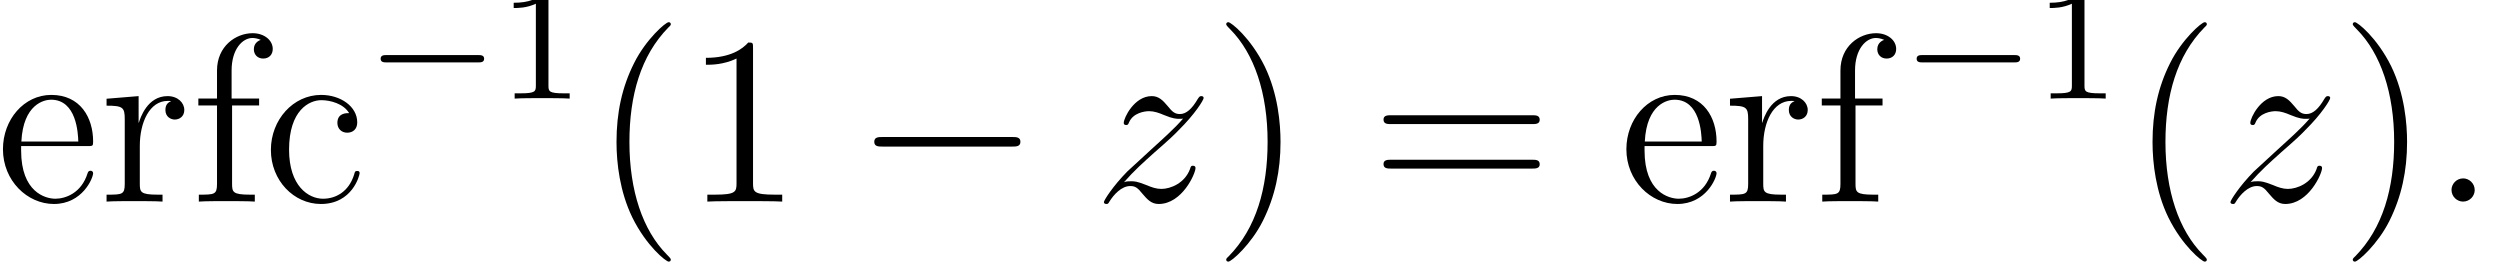
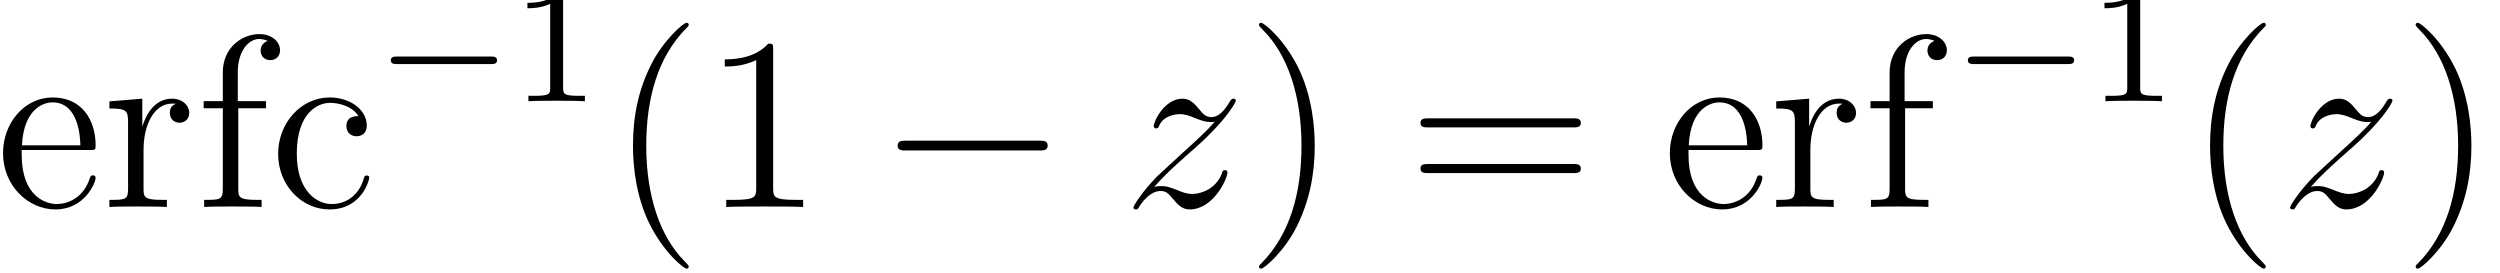
- <svg xmlns="http://www.w3.org/2000/svg" xmlns:xlink="http://www.w3.org/1999/xlink" height="14.998pt" version="1.1" viewBox="0 0 141.195 14.998" width="141.195pt">
+ <svg xmlns="http://www.w3.org/2000/svg" xmlns:xlink="http://www.w3.org/1999/xlink" height="14.998pt" version="1.1" viewBox="0 0 137.52 14.998" width="137.52pt">
  <defs>
    <path d="M3.9 2.916C3.9 2.88 3.9 2.856 3.696 2.652C2.496 1.44 1.824 -0.54 1.824 -2.988C1.824 -5.316 2.388 -7.32 3.78 -8.736C3.9 -8.844 3.9 -8.868 3.9 -8.904C3.9 -8.976 3.84 -9 3.792 -9C3.636 -9 2.652 -8.136 2.064 -6.96C1.452 -5.748 1.176 -4.464 1.176 -2.988C1.176 -1.92 1.344 -0.492 1.968 0.792C2.676 2.232 3.66 3.012 3.792 3.012C3.84 3.012 3.9 2.988 3.9 2.916Z" id="g0-40" />
    <path d="M3.384 -2.988C3.384 -3.9 3.264 -5.388 2.592 -6.78C1.884 -8.22 0.9 -9 0.768 -9C0.72 -9 0.66 -8.976 0.66 -8.904C0.66 -8.868 0.66 -8.844 0.864 -8.64C2.064 -7.428 2.736 -5.448 2.736 -3C2.736 -0.672 2.172 1.332 0.78 2.748C0.66 2.856 0.66 2.88 0.66 2.916C0.66 2.988 0.72 3.012 0.768 3.012C0.924 3.012 1.908 2.148 2.496 0.972C3.108 -0.252 3.384 -1.548 3.384 -2.988Z" id="g0-41" />
    <path d="M3.456 -7.692C3.456 -7.968 3.456 -7.98 3.216 -7.98C2.928 -7.656 2.328 -7.212 1.092 -7.212V-6.864C1.368 -6.864 1.968 -6.864 2.628 -7.176V-0.924C2.628 -0.492 2.592 -0.348 1.536 -0.348H1.164V0C1.488 -0.024 2.652 -0.024 3.048 -0.024S4.596 -0.024 4.92 0V-0.348H4.548C3.492 -0.348 3.456 -0.492 3.456 -0.924V-7.692Z" id="g0-49" />
    <path d="M8.1 -3.888C8.268 -3.888 8.484 -3.888 8.484 -4.104C8.484 -4.332 8.28 -4.332 8.1 -4.332H1.032C0.864 -4.332 0.648 -4.332 0.648 -4.116C0.648 -3.888 0.852 -3.888 1.032 -3.888H8.1ZM8.1 -1.656C8.268 -1.656 8.484 -1.656 8.484 -1.872C8.484 -2.1 8.28 -2.1 8.1 -2.1H1.032C0.864 -2.1 0.648 -2.1 0.648 -1.884C0.648 -1.656 0.852 -1.656 1.032 -1.656H8.1Z" id="g0-61" />
    <path d="M4.344 -4.44C4.2 -4.44 3.756 -4.44 3.756 -3.948C3.756 -3.66 3.96 -3.456 4.248 -3.456C4.524 -3.456 4.752 -3.624 4.752 -3.972C4.752 -4.776 3.912 -5.352 2.94 -5.352C1.536 -5.352 0.42 -4.104 0.42 -2.592C0.42 -1.056 1.572 0.12 2.928 0.12C4.512 0.12 4.872 -1.32 4.872 -1.428S4.788 -1.536 4.752 -1.536C4.644 -1.536 4.632 -1.5 4.596 -1.356C4.332 -0.504 3.684 -0.144 3.036 -0.144C2.304 -0.144 1.332 -0.78 1.332 -2.604C1.332 -4.596 2.352 -5.088 2.952 -5.088C3.408 -5.088 4.068 -4.908 4.344 -4.44Z" id="g0-99" />
    <path d="M4.596 -2.784C4.86 -2.784 4.884 -2.784 4.884 -3.012C4.884 -4.224 4.236 -5.352 2.784 -5.352C1.416 -5.352 0.36 -4.116 0.36 -2.628C0.36 -1.044 1.584 0.12 2.916 0.12C4.344 0.12 4.884 -1.176 4.884 -1.428C4.884 -1.5 4.824 -1.548 4.752 -1.548C4.656 -1.548 4.632 -1.488 4.608 -1.428C4.296 -0.42 3.492 -0.144 2.988 -0.144S1.272 -0.48 1.272 -2.556V-2.784H4.596ZM1.284 -3.012C1.38 -4.896 2.436 -5.112 2.772 -5.112C4.056 -5.112 4.128 -3.42 4.14 -3.012H1.284Z" id="g0-101" />
    <path d="M2.064 -4.824H3.42V-5.172H2.04V-6.576C2.04 -7.656 2.592 -8.208 3.084 -8.208C3.18 -8.208 3.36 -8.184 3.504 -8.112C3.456 -8.1 3.156 -7.992 3.156 -7.644C3.156 -7.368 3.348 -7.176 3.624 -7.176C3.912 -7.176 4.104 -7.368 4.104 -7.656C4.104 -8.1 3.672 -8.448 3.096 -8.448C2.256 -8.448 1.308 -7.8 1.308 -6.576V-5.172H0.372V-4.824H1.308V-0.888C1.308 -0.348 1.176 -0.348 0.396 -0.348V0C0.732 -0.024 1.392 -0.024 1.752 -0.024C2.076 -0.024 2.928 -0.024 3.204 0V-0.348H2.964C2.088 -0.348 2.064 -0.48 2.064 -0.912V-4.824Z" id="g0-102" />
    <path d="M2.004 -2.796C2.004 -3.96 2.484 -5.052 3.408 -5.052C3.504 -5.052 3.528 -5.052 3.576 -5.04C3.48 -4.992 3.288 -4.92 3.288 -4.596C3.288 -4.248 3.564 -4.116 3.756 -4.116C3.996 -4.116 4.236 -4.272 4.236 -4.596C4.236 -4.956 3.912 -5.292 3.396 -5.292C2.376 -5.292 2.028 -4.188 1.956 -3.96H1.944V-5.292L0.336 -5.16V-4.812C1.152 -4.812 1.248 -4.728 1.248 -4.14V-0.888C1.248 -0.348 1.116 -0.348 0.336 -0.348V0C0.672 -0.024 1.332 -0.024 1.692 -0.024C2.016 -0.024 2.868 -0.024 3.144 0V-0.348H2.904C2.028 -0.348 2.004 -0.48 2.004 -0.912V-2.796Z" id="g0-114" />
    <path d="M5.592 -1.816C5.72 -1.816 5.896 -1.816 5.896 -2S5.72 -2.184 5.592 -2.184H1.008C0.88 -2.184 0.704 -2.184 0.704 -2S0.88 -1.816 1.008 -1.816H5.592Z" id="g1-0" />
    <path d="M2.512 -5.096C2.512 -5.312 2.496 -5.32 2.28 -5.32C1.952 -5 1.528 -4.808 0.768 -4.808V-4.544C0.984 -4.544 1.416 -4.544 1.88 -4.76V-0.656C1.88 -0.36 1.856 -0.264 1.096 -0.264H0.816V0C1.144 -0.024 1.832 -0.024 2.192 -0.024S3.248 -0.024 3.576 0V-0.264H3.296C2.536 -0.264 2.512 -0.36 2.512 -0.656V-5.096Z" id="g2-49" />
    <path d="M7.908 -2.76C8.112 -2.76 8.328 -2.76 8.328 -3S8.112 -3.24 7.908 -3.24H1.416C1.212 -3.24 0.996 -3.24 0.996 -3S1.212 -2.76 1.416 -2.76H7.908Z" id="g3-0" />
-     <path d="M2.208 -0.576C2.208 -0.924 1.92 -1.164 1.632 -1.164C1.284 -1.164 1.044 -0.876 1.044 -0.588C1.044 -0.24 1.332 0 1.62 0C1.968 0 2.208 -0.288 2.208 -0.576Z" id="g4-58" />
    <path d="M1.524 -0.972C2.04 -1.56 2.46 -1.932 3.06 -2.472C3.78 -3.096 4.092 -3.396 4.26 -3.576C5.1 -4.404 5.52 -5.1 5.52 -5.196S5.424 -5.292 5.4 -5.292C5.316 -5.292 5.292 -5.244 5.232 -5.16C4.932 -4.644 4.644 -4.392 4.332 -4.392C4.08 -4.392 3.948 -4.5 3.72 -4.788C3.468 -5.088 3.264 -5.292 2.916 -5.292C2.04 -5.292 1.512 -4.2 1.512 -3.948C1.512 -3.912 1.524 -3.84 1.632 -3.84C1.728 -3.84 1.74 -3.888 1.776 -3.972C1.98 -4.452 2.556 -4.536 2.784 -4.536C3.036 -4.536 3.276 -4.452 3.528 -4.344C3.984 -4.152 4.176 -4.152 4.296 -4.152C4.38 -4.152 4.428 -4.152 4.488 -4.164C4.092 -3.696 3.444 -3.12 2.904 -2.628L1.692 -1.512C0.96 -0.768 0.516 -0.06 0.516 0.024C0.516 0.096 0.576 0.12 0.648 0.12S0.732 0.108 0.816 -0.036C1.008 -0.336 1.392 -0.78 1.836 -0.78C2.088 -0.78 2.208 -0.696 2.448 -0.396C2.676 -0.132 2.88 0.12 3.264 0.12C4.44 0.12 5.112 -1.404 5.112 -1.68C5.112 -1.728 5.1 -1.8 4.98 -1.8C4.884 -1.8 4.872 -1.752 4.836 -1.632C4.572 -0.924 3.864 -0.636 3.396 -0.636C3.144 -0.636 2.904 -0.72 2.652 -0.828C2.172 -1.02 2.04 -1.02 1.884 -1.02C1.764 -1.02 1.632 -1.02 1.524 -0.972Z" id="g4-122" />
  </defs>
  <g id="page1" transform="matrix(1.12578 0 0 1.12578 -63.986 -62.9159)">
    <use x="56.625" xlink:href="#g0-101" y="66" />
    <use x="61.847" xlink:href="#g0-114" y="66" />
    <use x="66.416" xlink:href="#g0-102" y="66" />
    <use x="70.007" xlink:href="#g0-99" y="66" />
    <use x="75.229" xlink:href="#g1-0" y="60.833" />
    <use x="81.84" xlink:href="#g2-49" y="60.833" />
    <use x="86.59" xlink:href="#g0-40" y="66" />
    <use x="91.159" xlink:href="#g0-49" y="66" />
    <use x="99.701" xlink:href="#g3-0" y="66" />
    <use x="111.701" xlink:href="#g4-122" y="66" />
    <use x="117.694" xlink:href="#g0-41" y="66" />
    <use x="125.597" xlink:href="#g0-61" y="66" />
    <use x="138.069" xlink:href="#g0-101" y="66" />
    <use x="143.291" xlink:href="#g0-114" y="66" />
    <use x="147.86" xlink:href="#g0-102" y="66" />
    <use x="152.287" xlink:href="#g1-0" y="60.833" />
    <use x="158.899" xlink:href="#g2-49" y="60.833" />
    <use x="163.649" xlink:href="#g0-40" y="66" />
    <use x="168.218" xlink:href="#g4-122" y="66" />
    <use x="174.211" xlink:href="#g0-41" y="66" />
-     <use x="178.78" xlink:href="#g4-58" y="66" />
  </g>
</svg>
